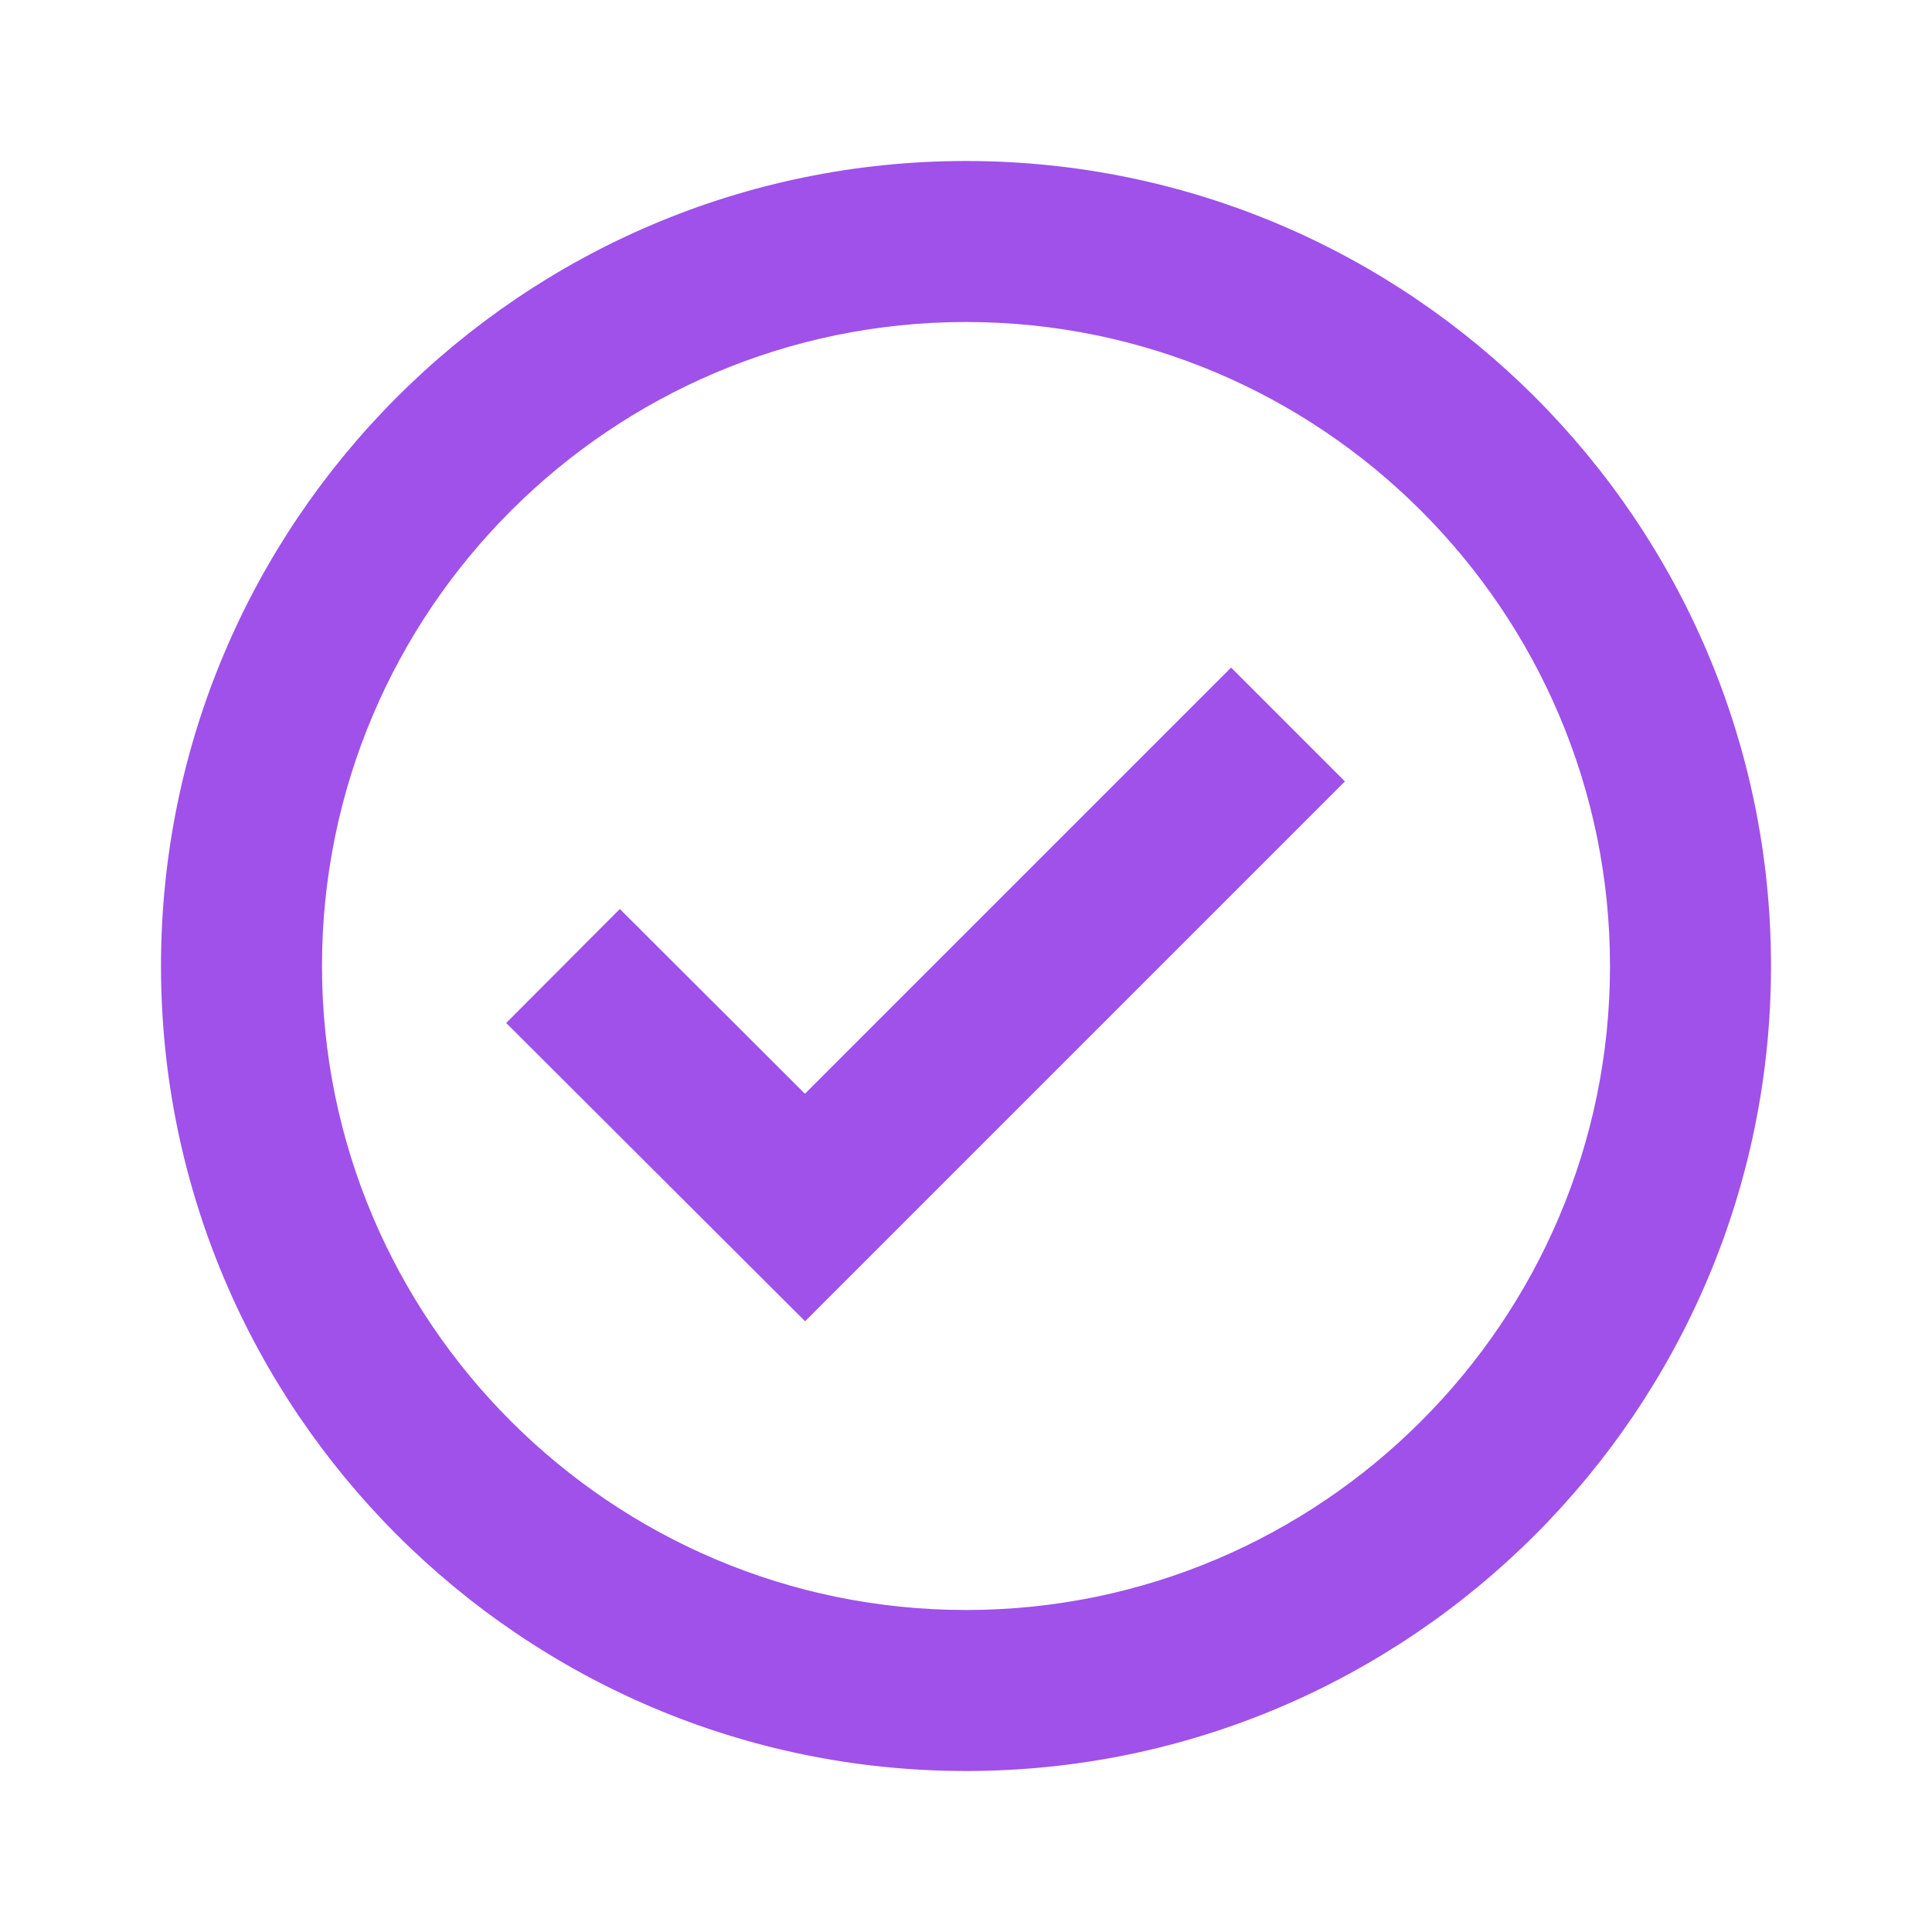
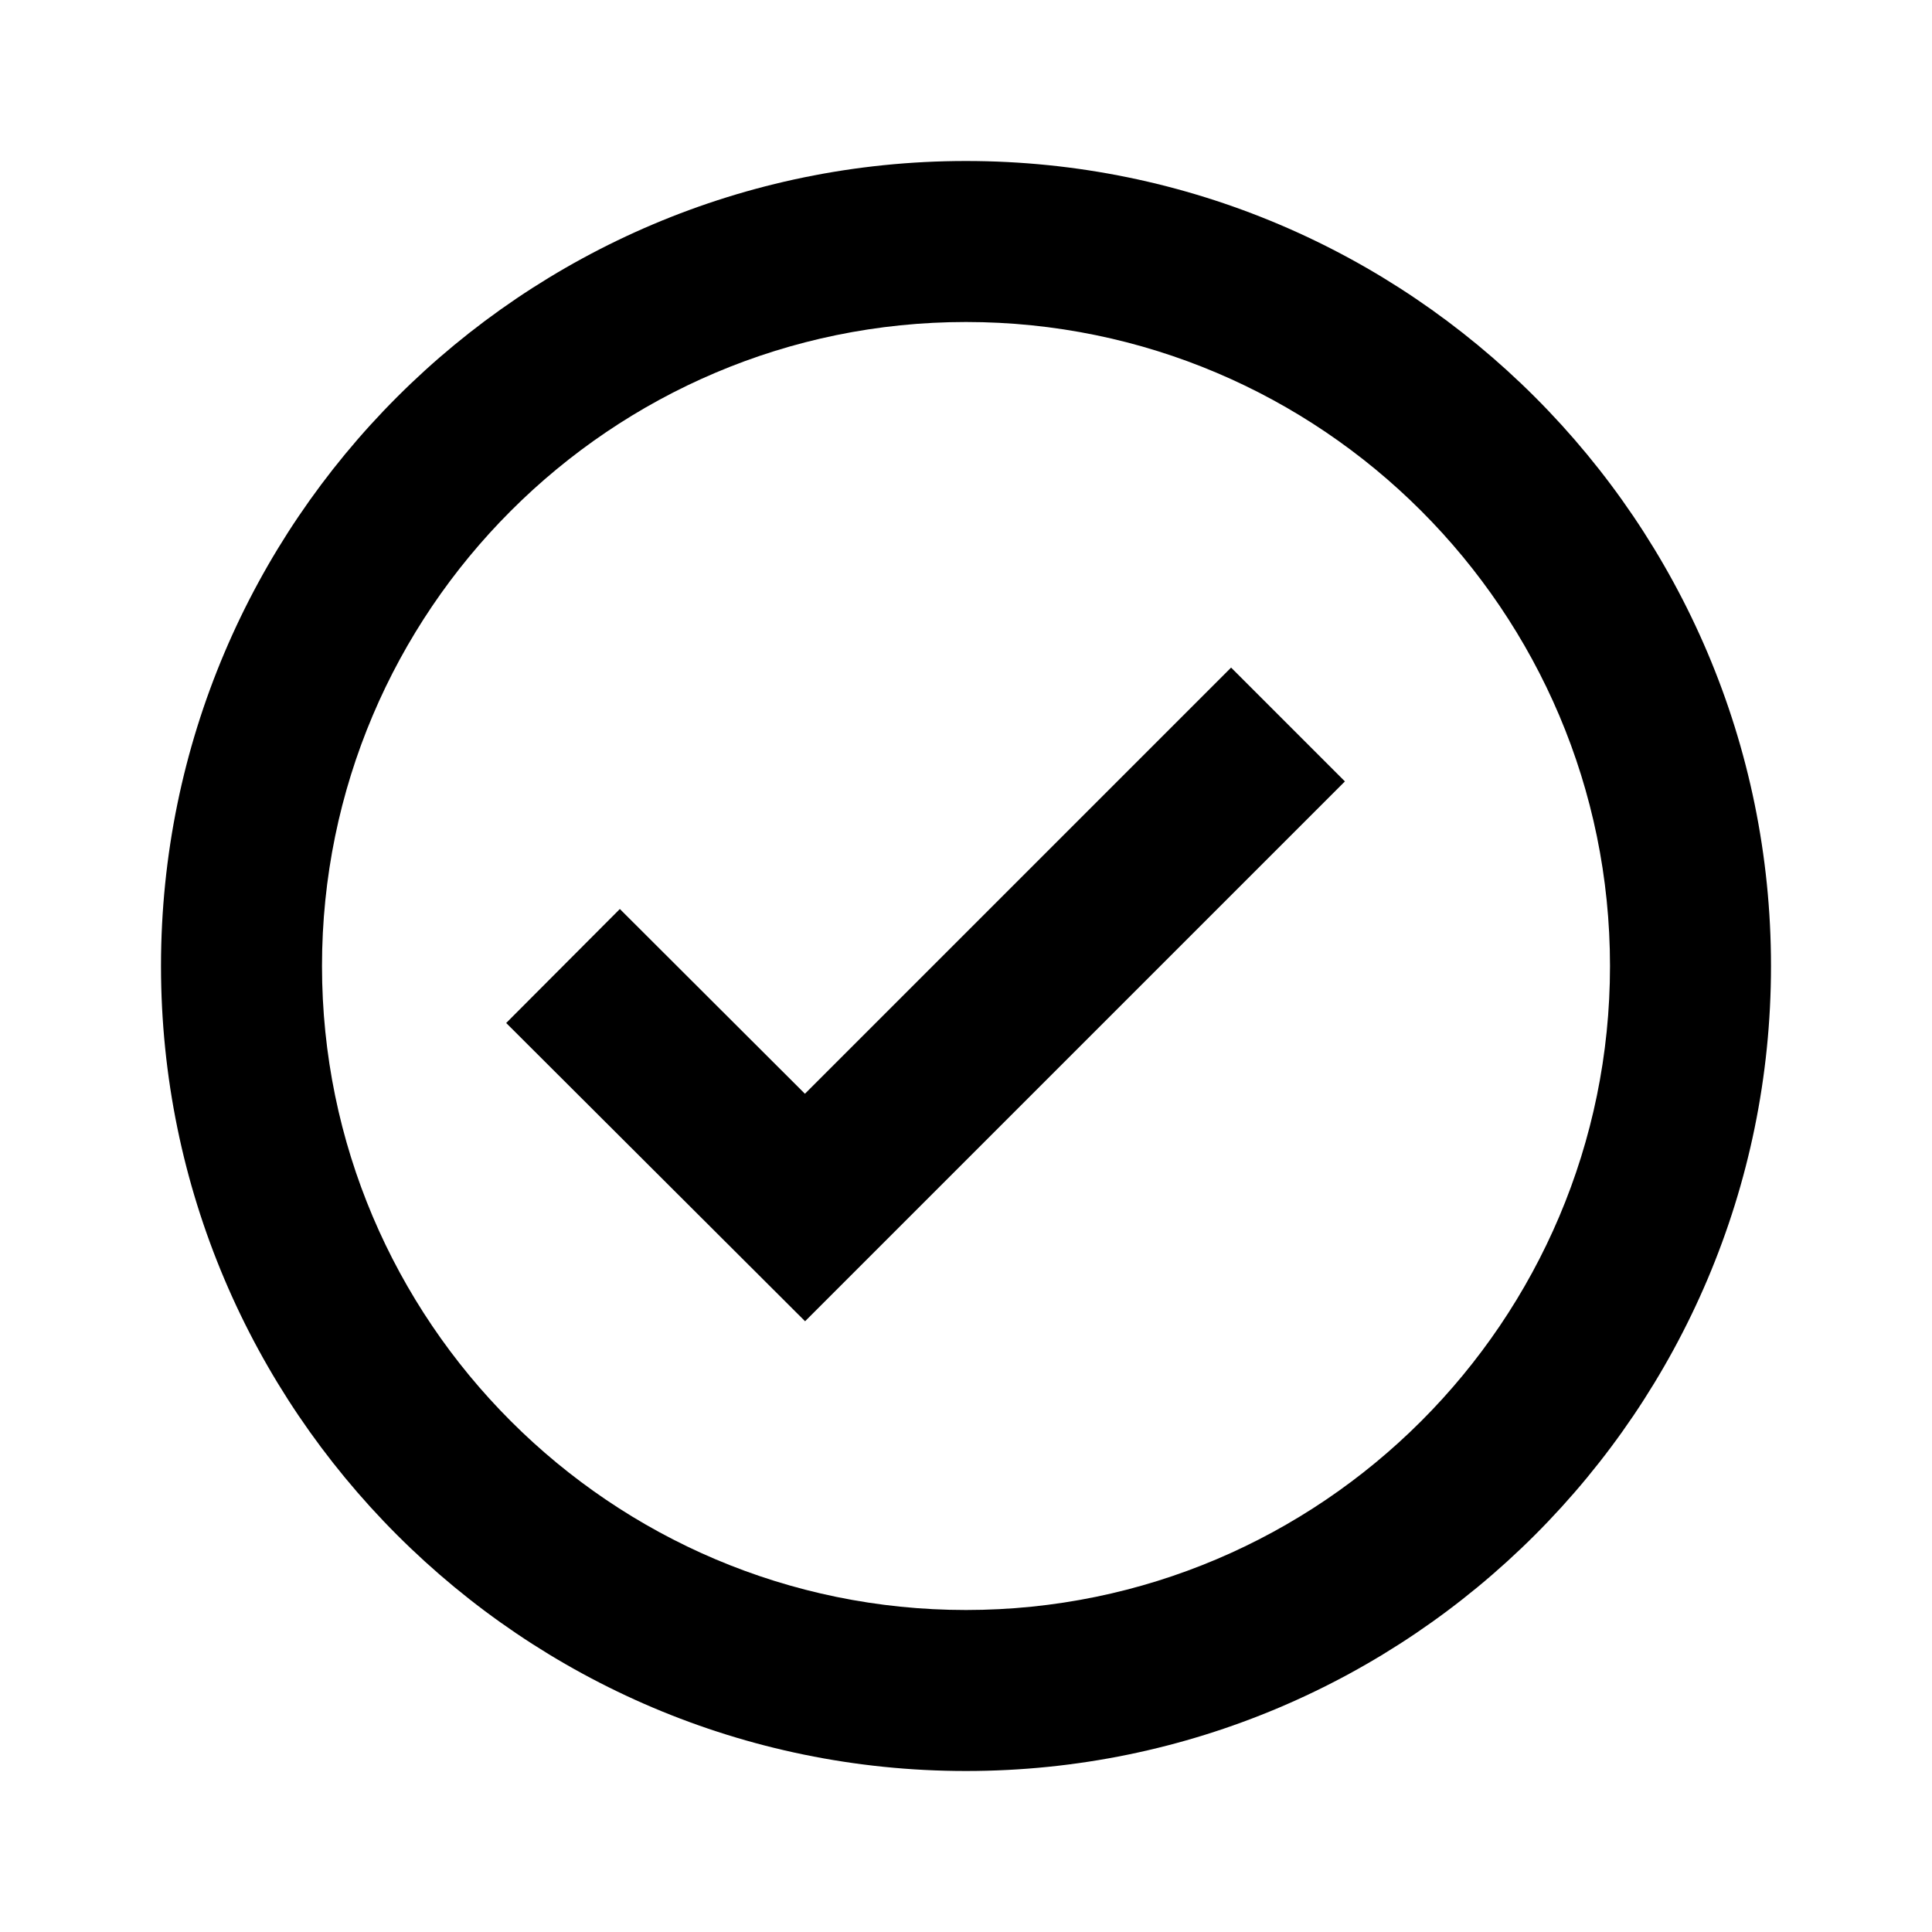
<svg xmlns="http://www.w3.org/2000/svg" width="24" height="24" viewBox="0 0 24 24">
-   <path d="M12,2C6.486,2,2,6.486,2,12s4.486,10,10,10s10-4.486,10-10S17.514,2,12,2z M12,20c-4.411,0-8-3.589-8-8s3.589-8,8-8 s8,3.589,8,8S16.411,20,12,20z" fill="#9f51ea" />
-   <path d="M9.999 13.587L7.7 11.292 6.288 12.708 10.001 16.413 16.707 9.707 15.293 8.293z" fill="#9f51ea" />
+   <path d="M12,2C6.486,2,2,6.486,2,12s4.486,10,10,10s10-4.486,10-10S17.514,2,12,2z M12,20c-4.411,0-8-3.589-8-8s3.589-8,8-8 s8,3.589,8,8S16.411,20,12,20z" />
+   <path d="M9.999 13.587L7.7 11.292 6.288 12.708 10.001 16.413 16.707 9.707 15.293 8.293z" />
</svg>
